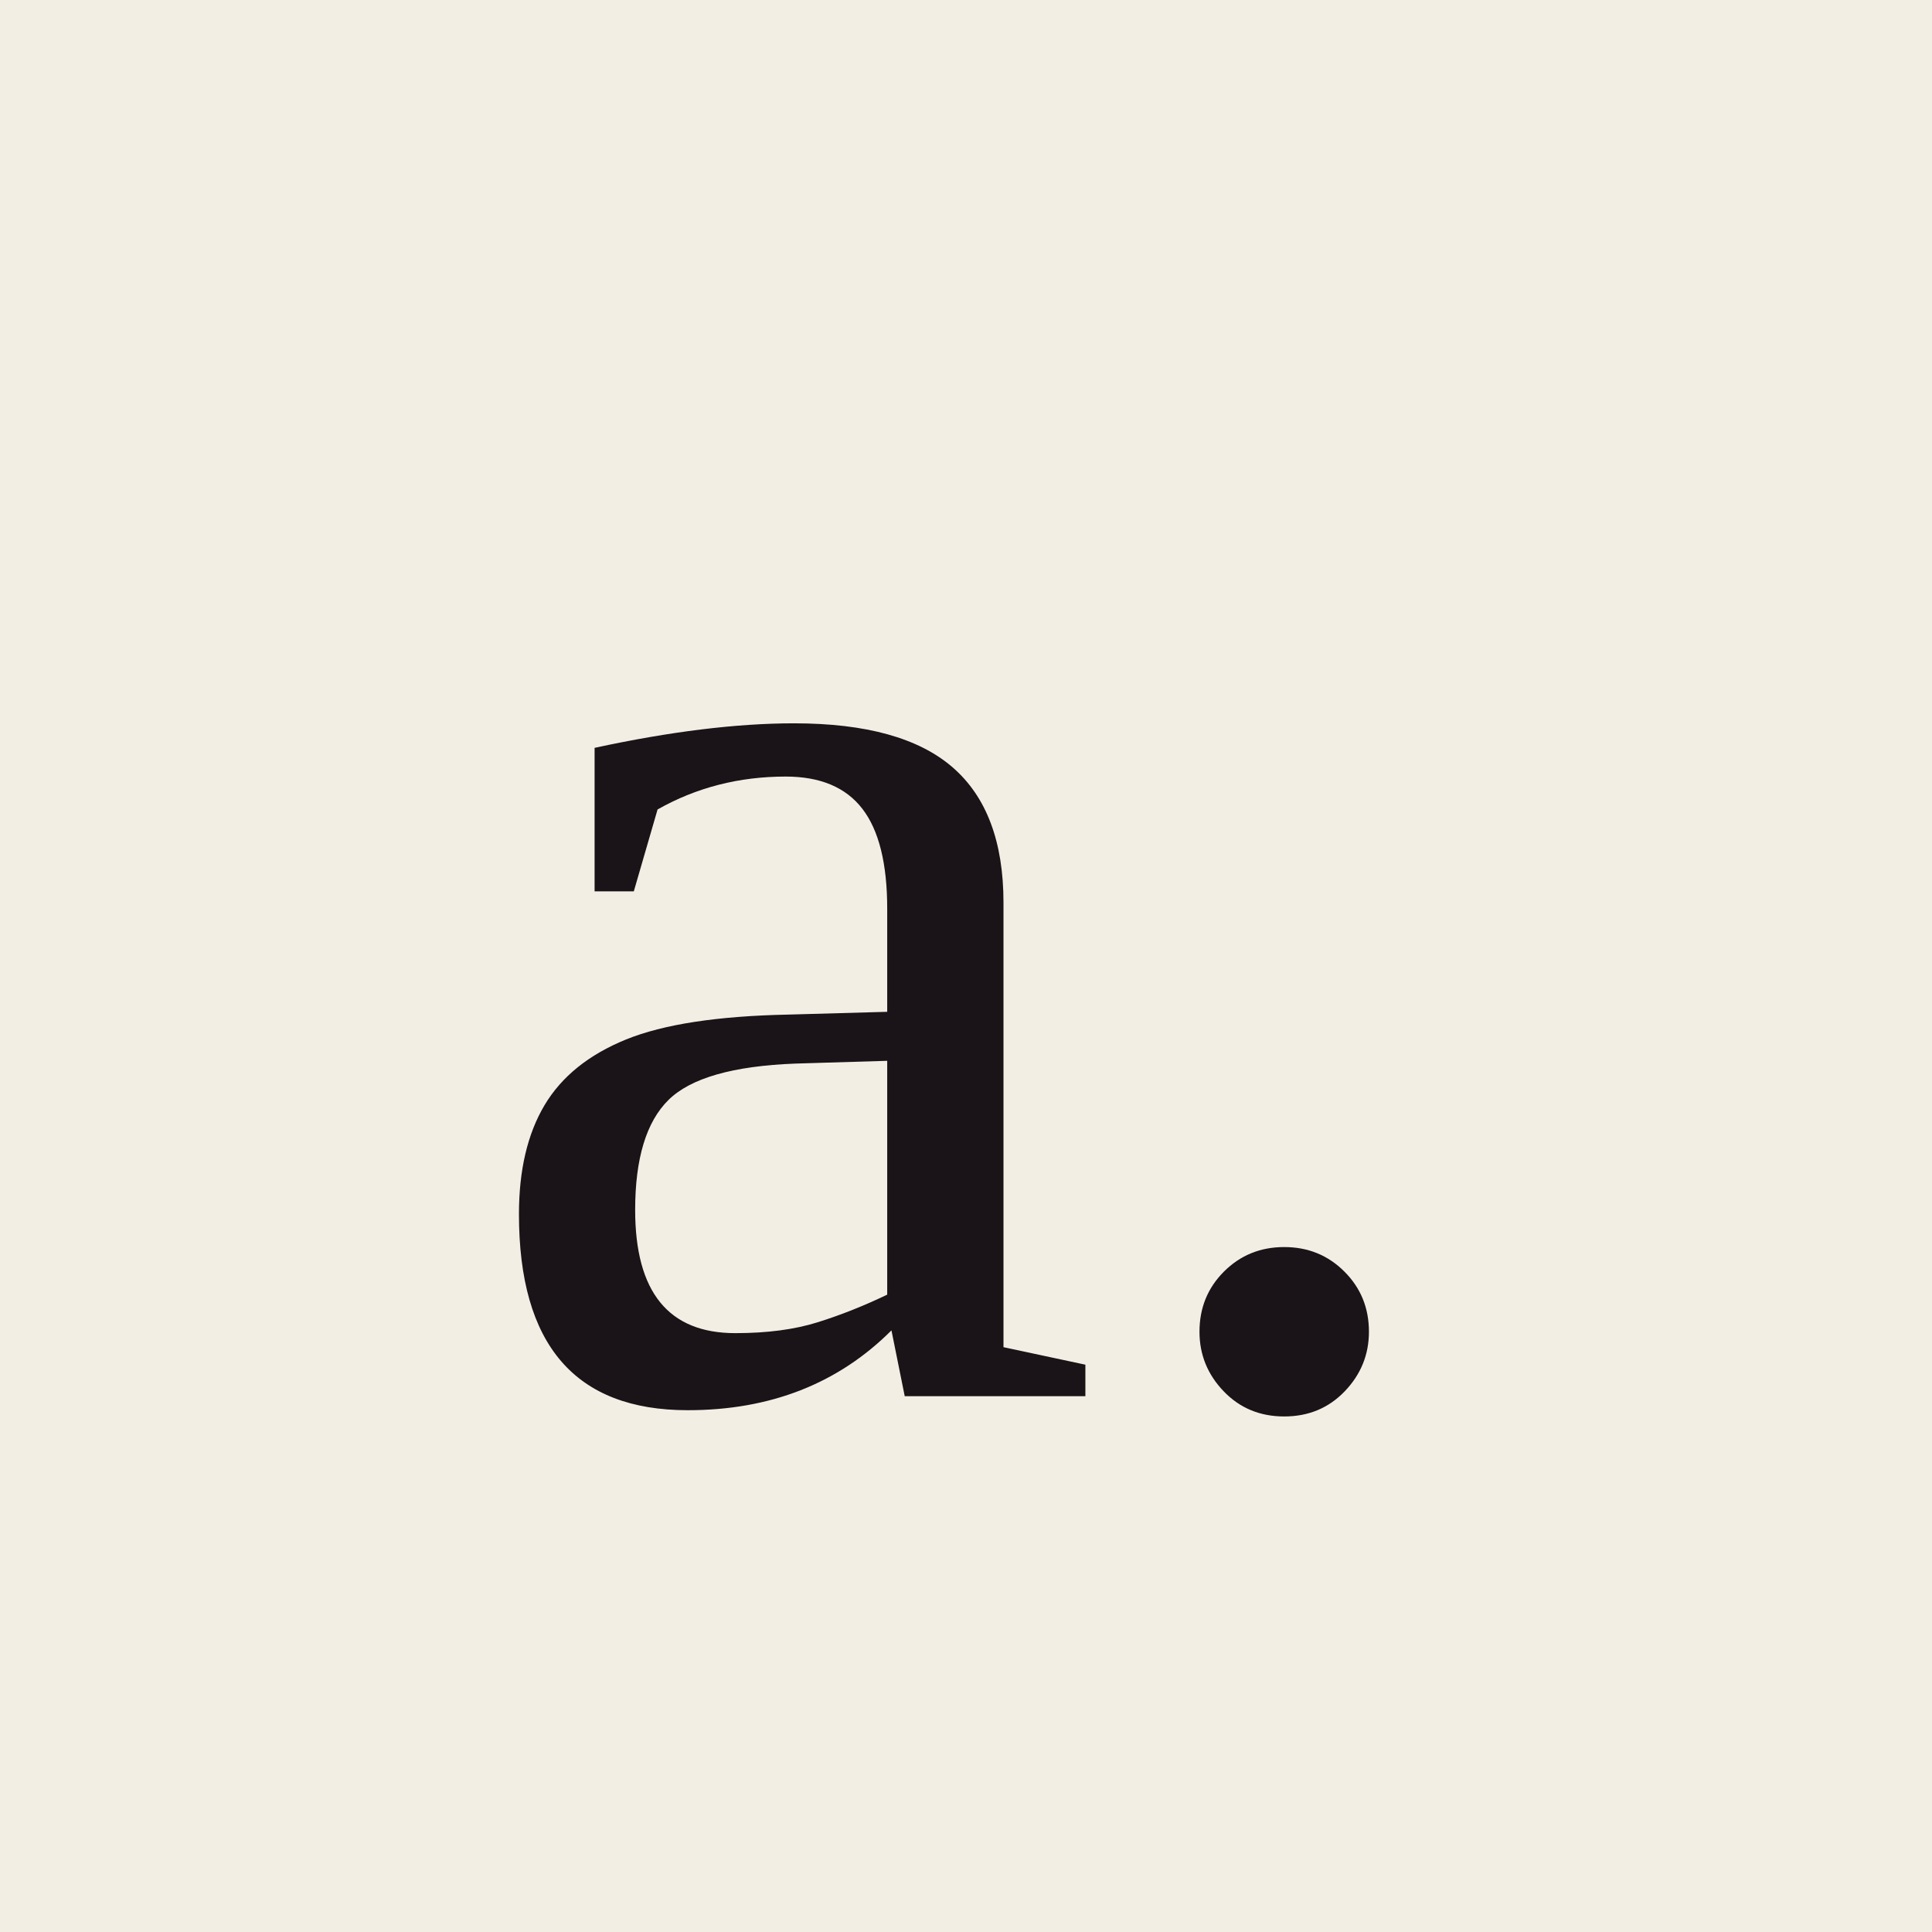
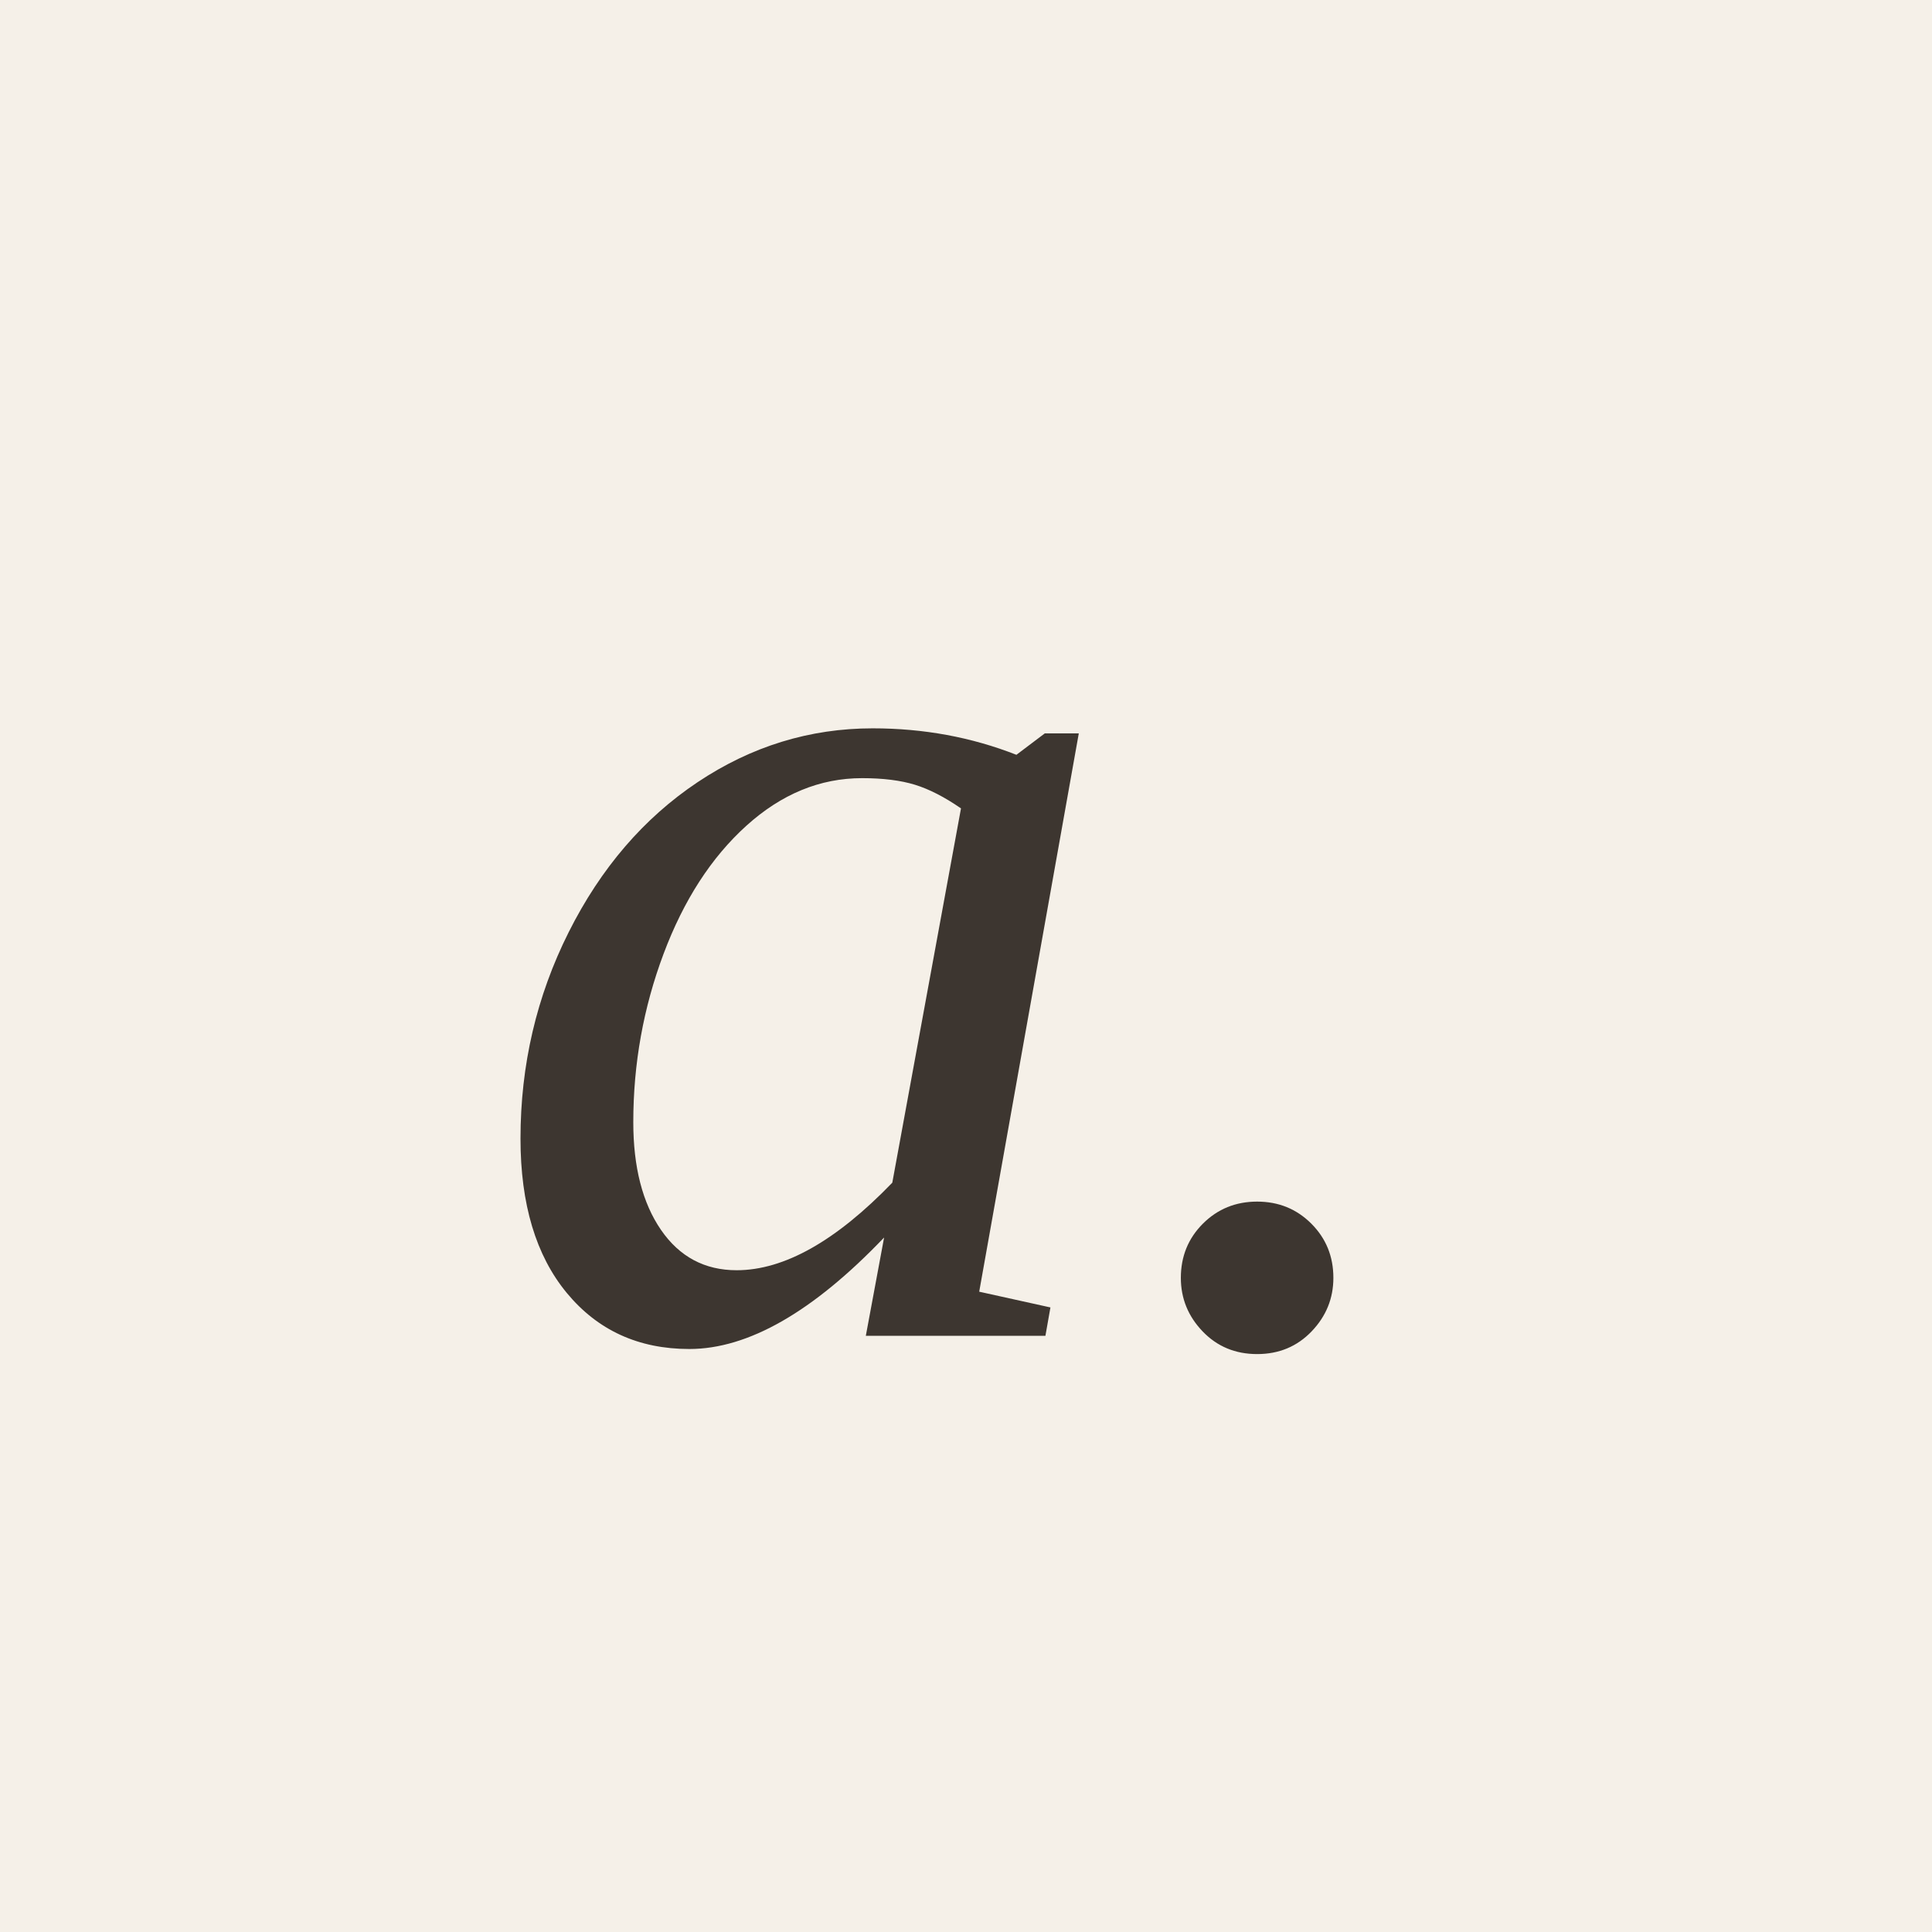
- <svg xmlns="http://www.w3.org/2000/svg" viewBox="0 0 512 512" width="512" height="512">
-   <rect width="512" height="512" fill="#f3eee3" />
-   <text x="256" y="370" font-family="'EB Garamond', Georgia, 'Times New Roman', serif" font-weight="400" font-size="380" text-anchor="middle" fill="#1a1318">a.</text>
+ <svg xmlns="http://www.w3.org/2000/svg" viewBox="0 0 512 512" width="512" height="512" role="img" aria-label="a.">
+   <rect width="512" height="512" fill="#f5f0e8" />
+   <text x="256" y="354" font-family="Georgia, 'Times New Roman', serif" font-style="italic" font-weight="400" font-size="342" text-anchor="middle" fill="#3d3630">a.</text>
</svg>
